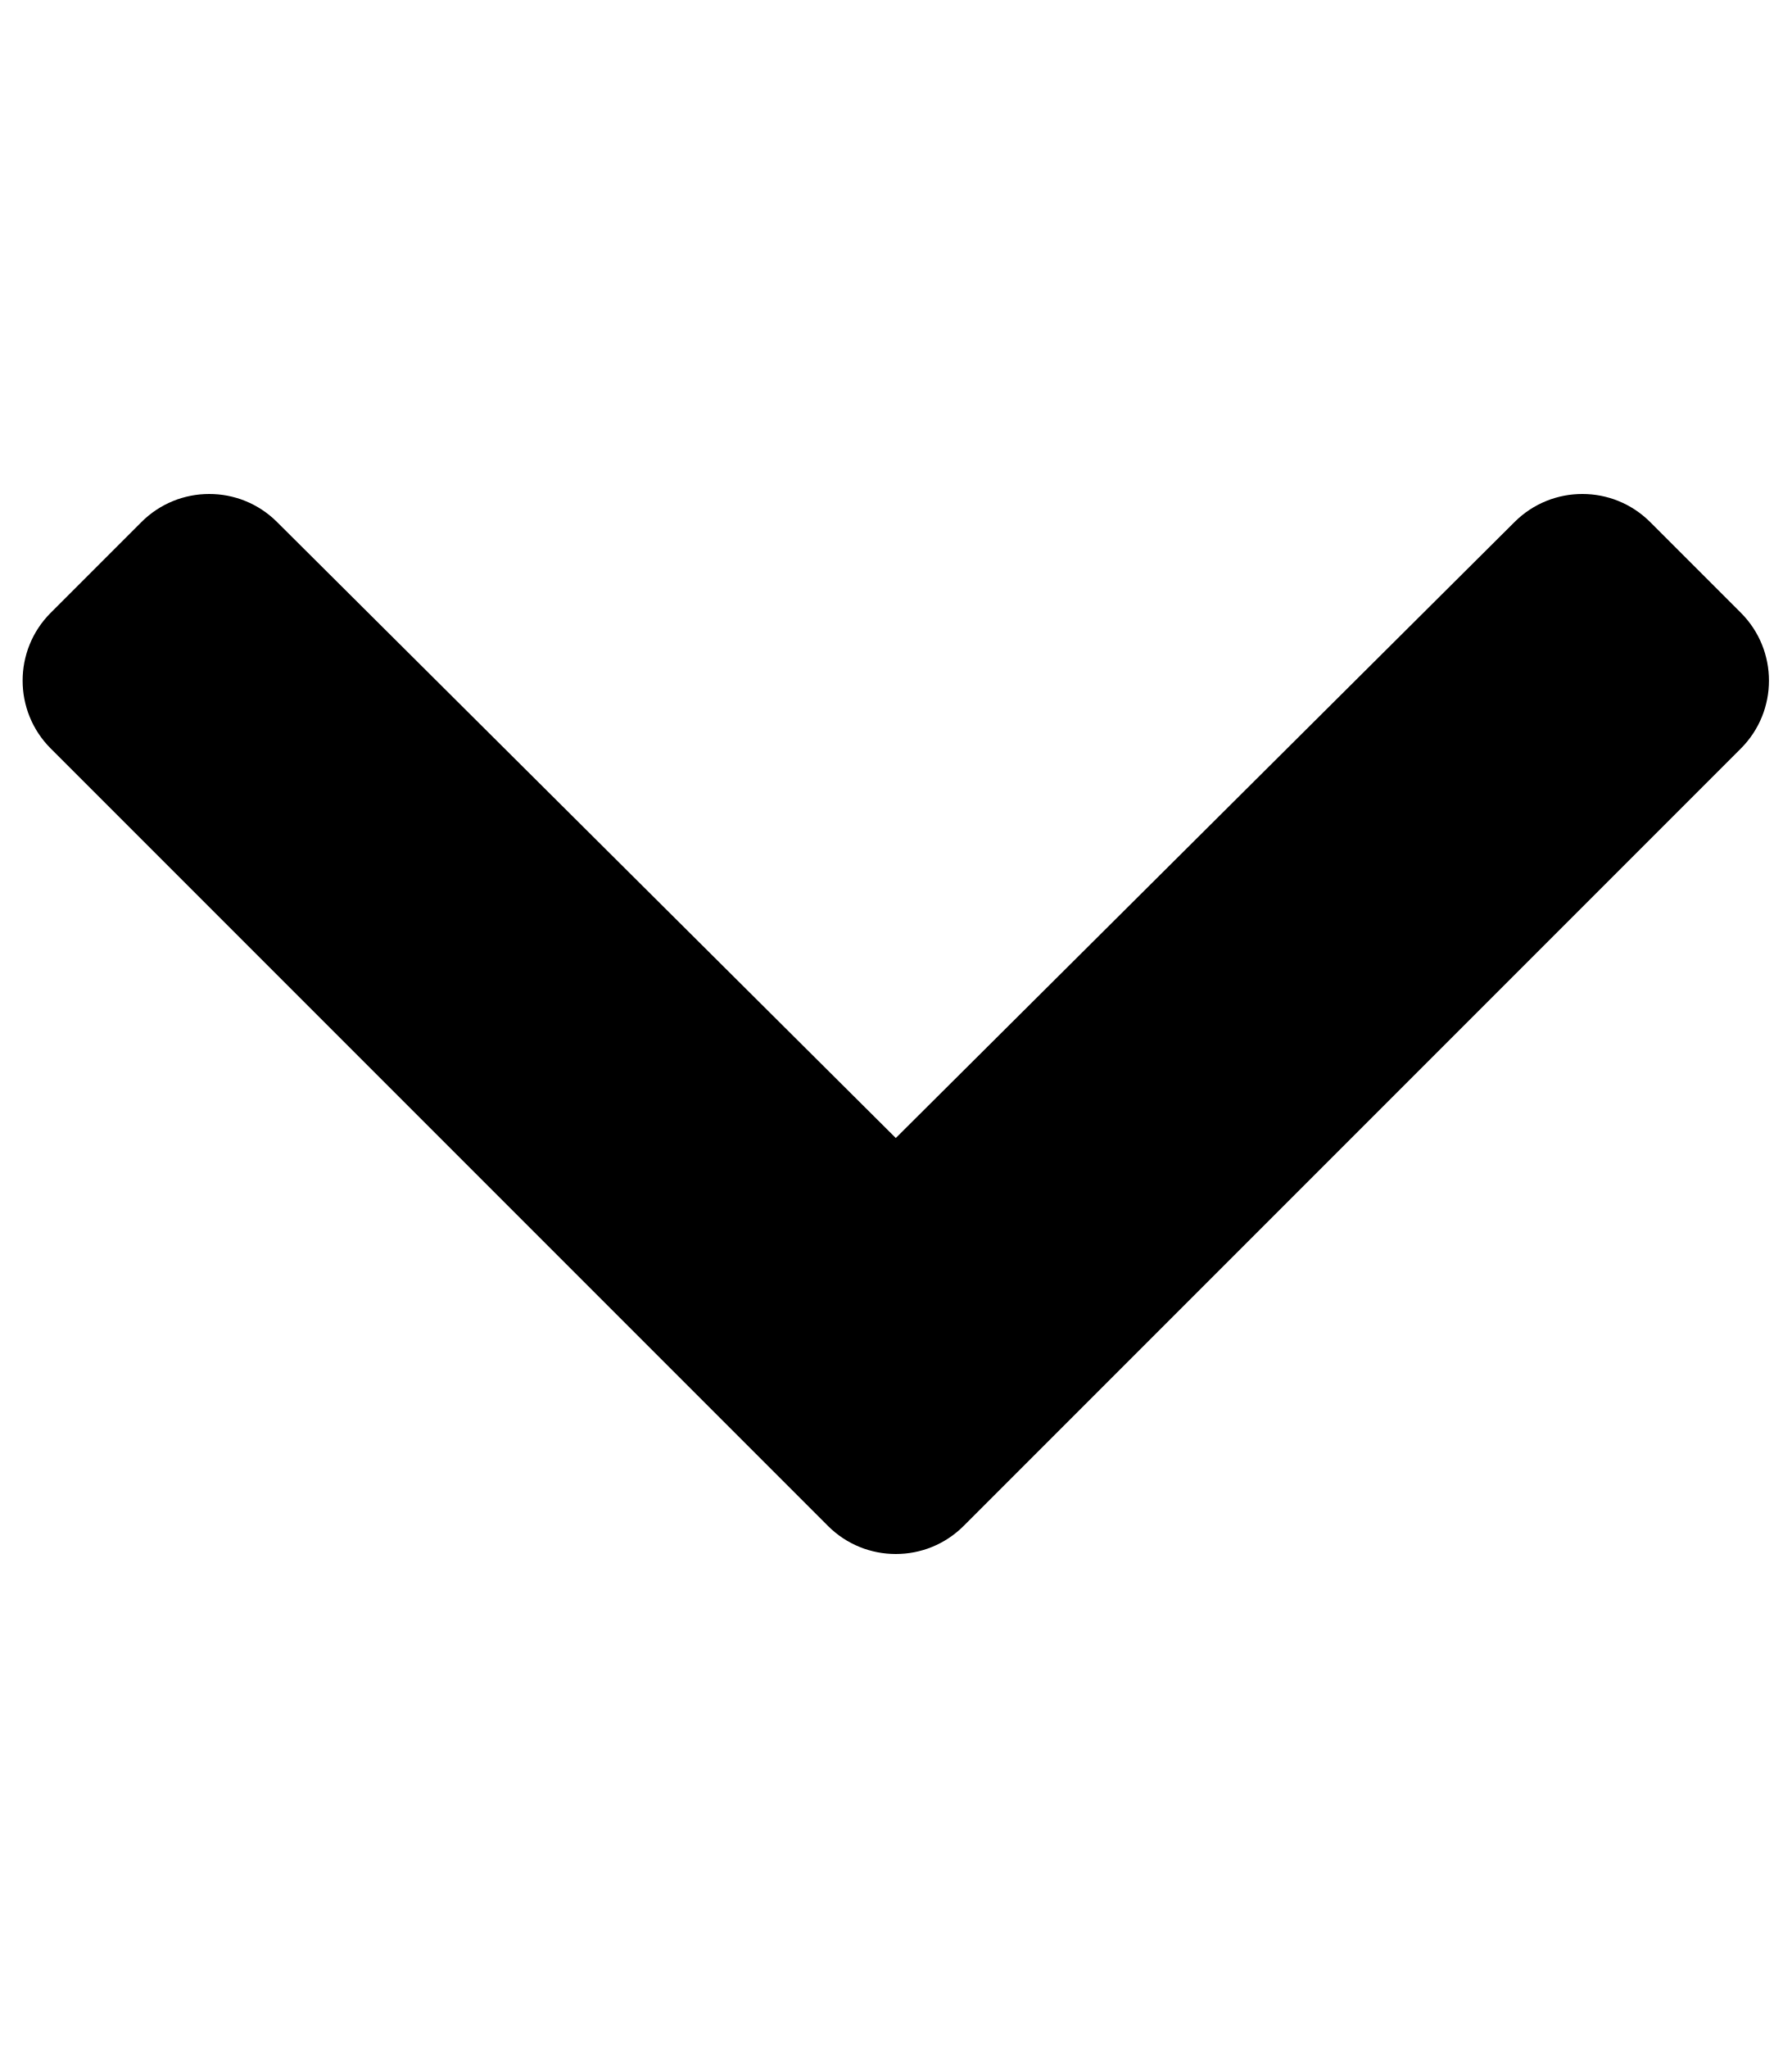
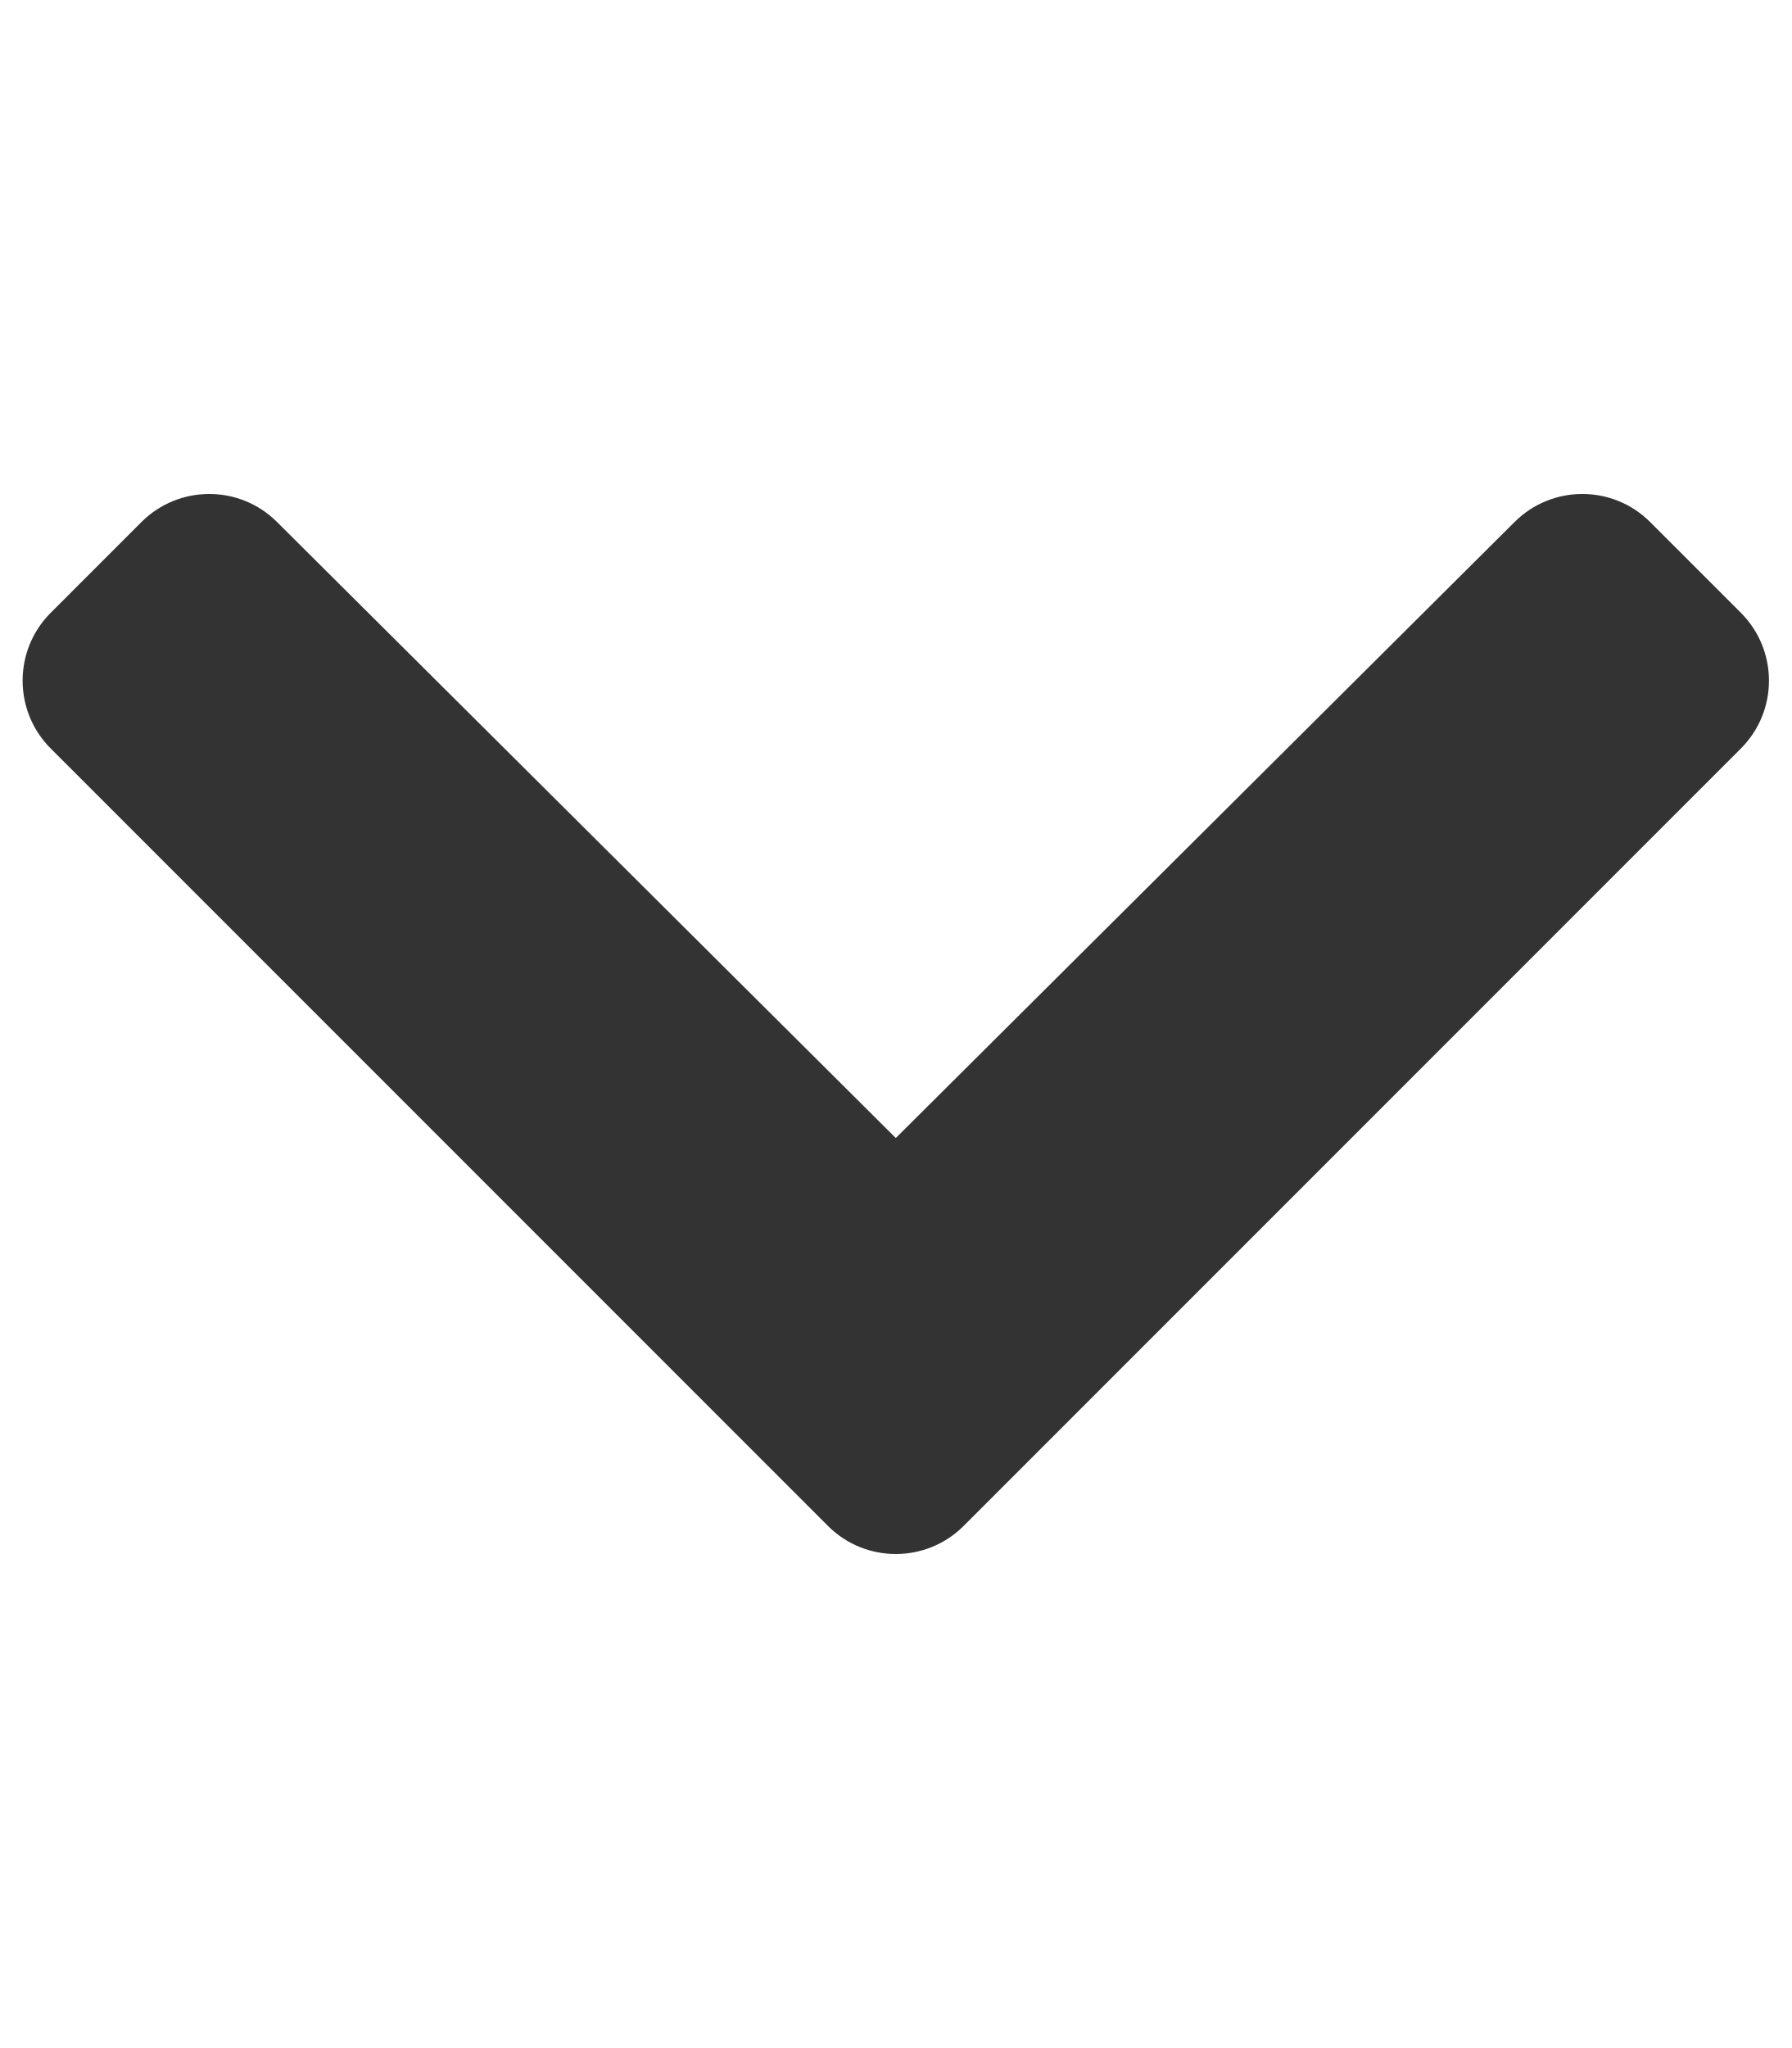
<svg xmlns="http://www.w3.org/2000/svg" viewBox="0 0 448 512">
-   <path d="M207.029 381.476L12.686 187.132c-9.373-9.373-9.373-24.569 0-33.941l22.667-22.667c9.357-9.357 24.522-9.375 33.901-.04L224 284.505l154.745-154.021c9.379-9.335 24.544-9.317 33.901.04l22.667 22.667c9.373 9.373 9.373 24.569 0 33.941L240.971 381.476c-9.373 9.372-24.569 9.372-33.942 0z" />
+   <path fill="#333333" d="M207.029 381.476L12.686 187.132c-9.373-9.373-9.373-24.569 0-33.941l22.667-22.667c9.357-9.357 24.522-9.375 33.901-.04L224 284.505l154.745-154.021c9.379-9.335 24.544-9.317 33.901.04l22.667 22.667c9.373 9.373 9.373 24.569 0 33.941L240.971 381.476c-9.373 9.372-24.569 9.372-33.942 0z" />
</svg>
